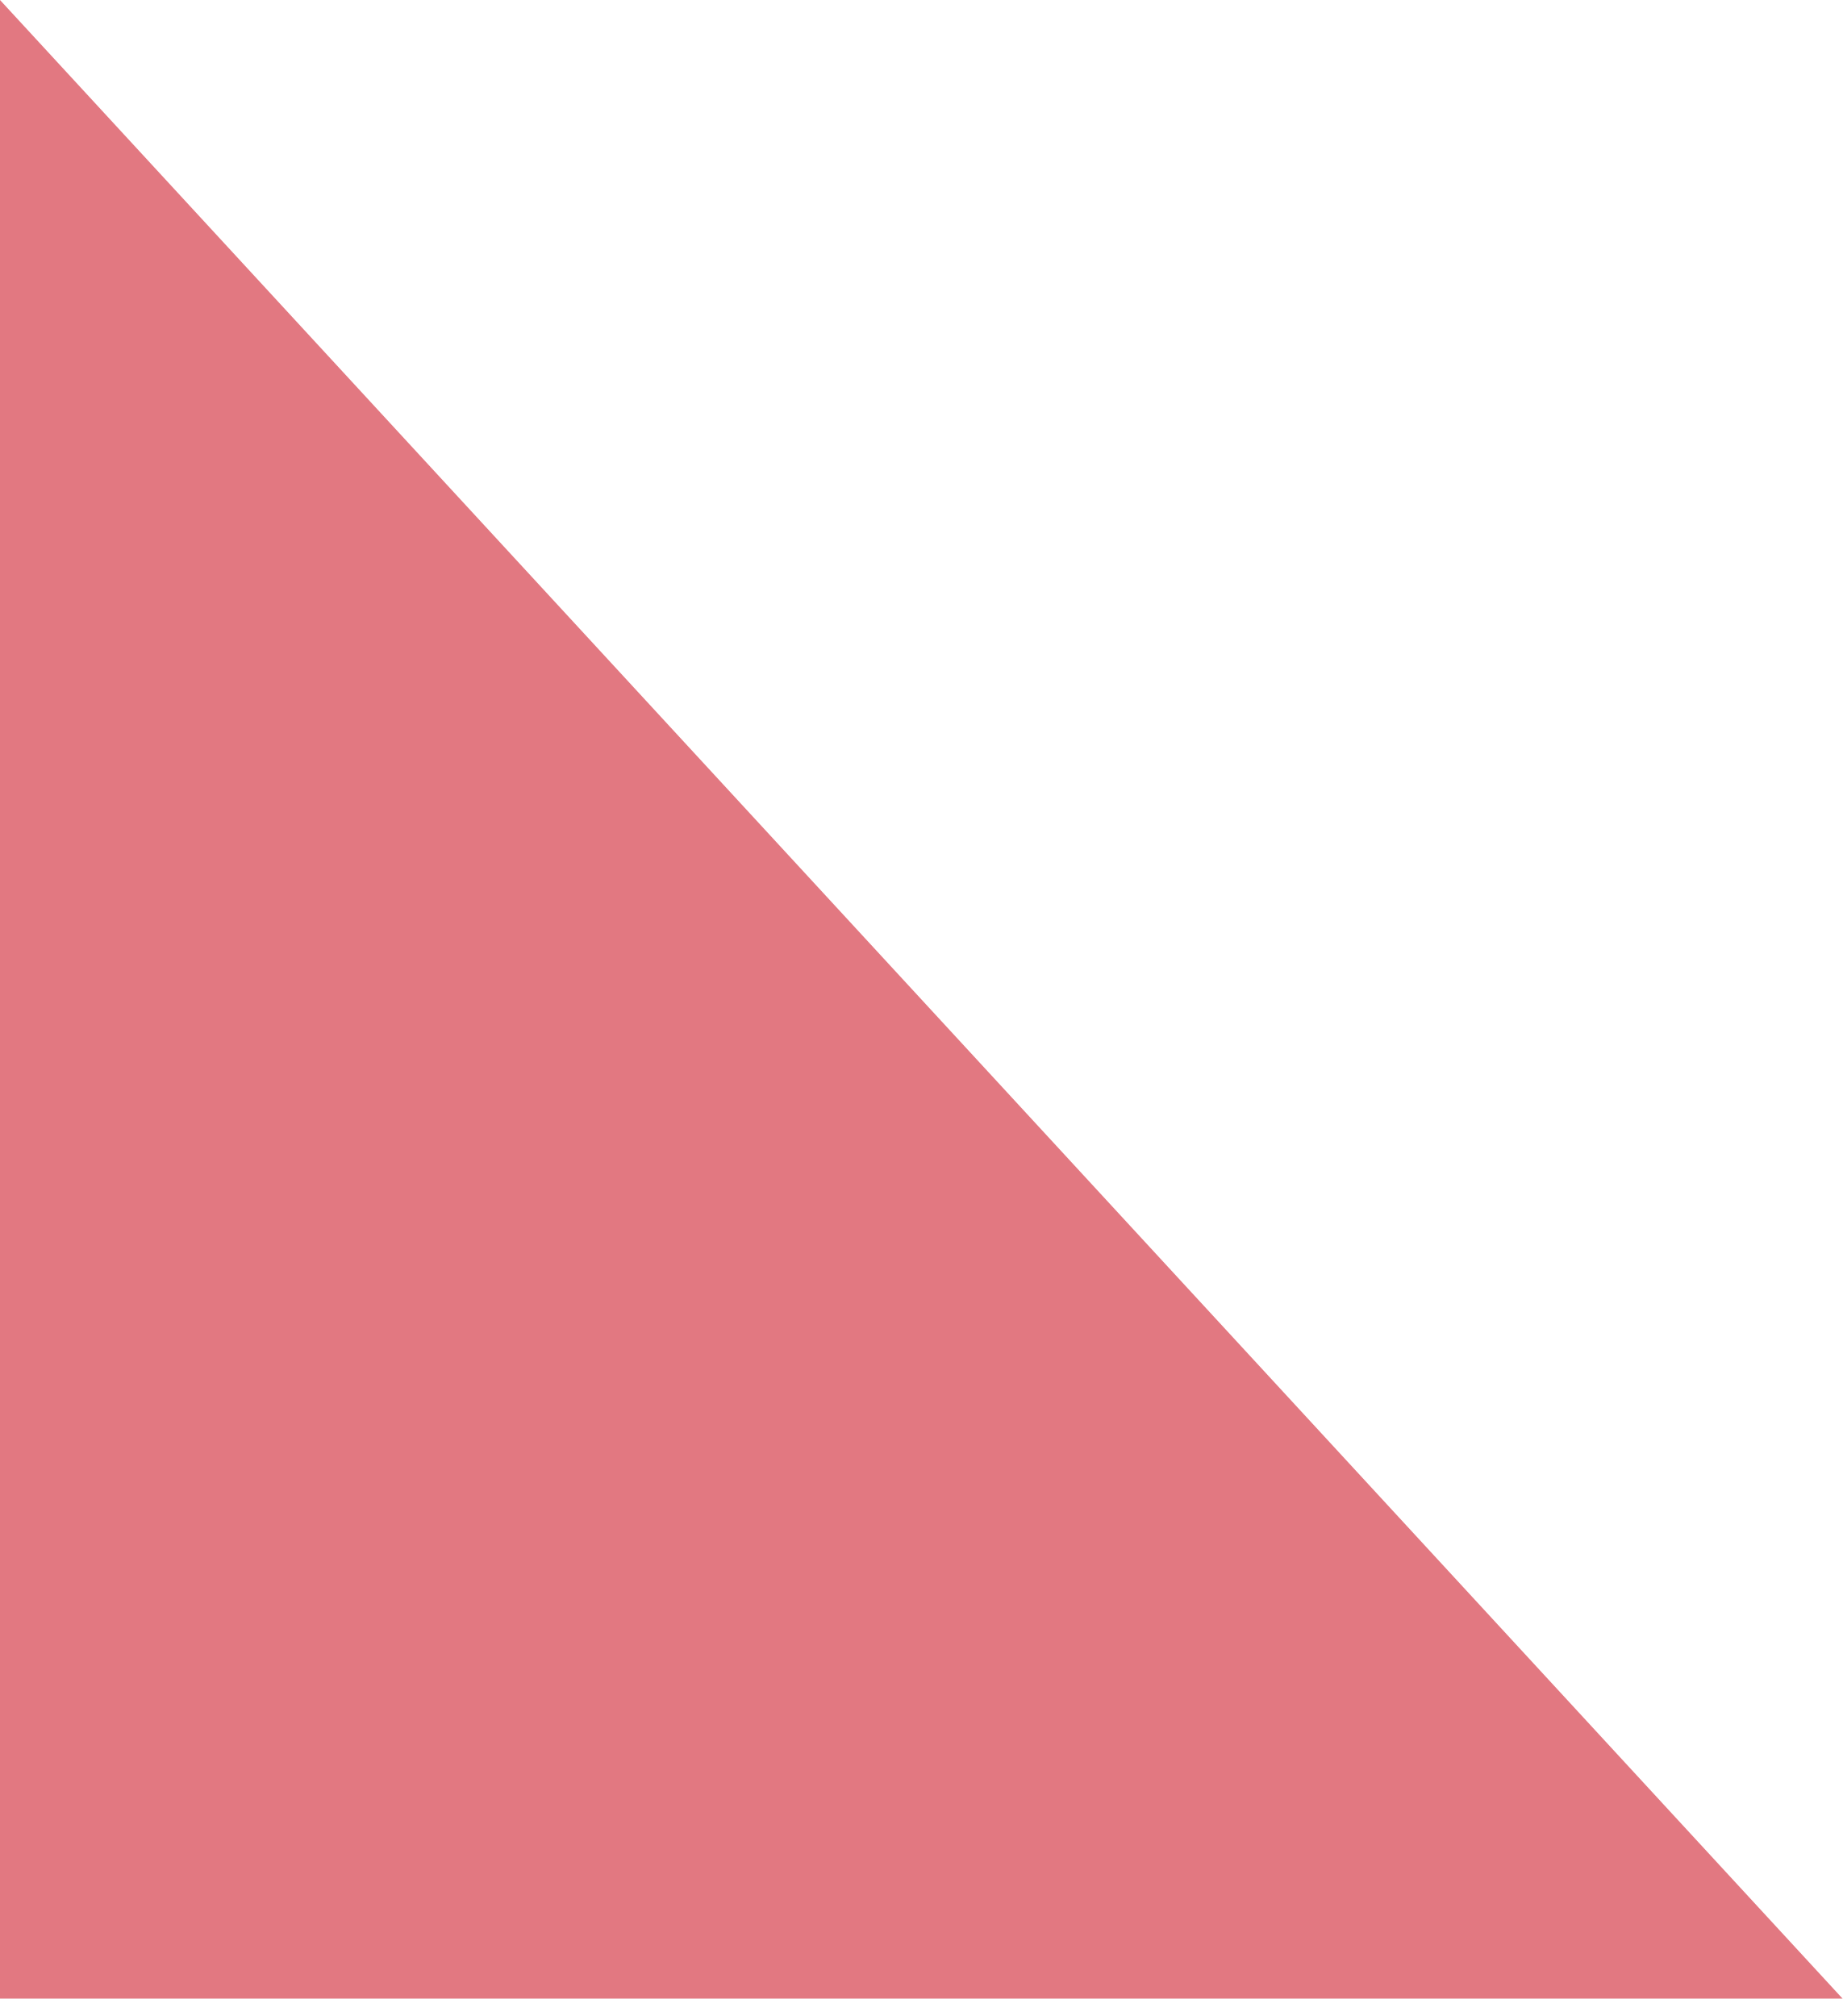
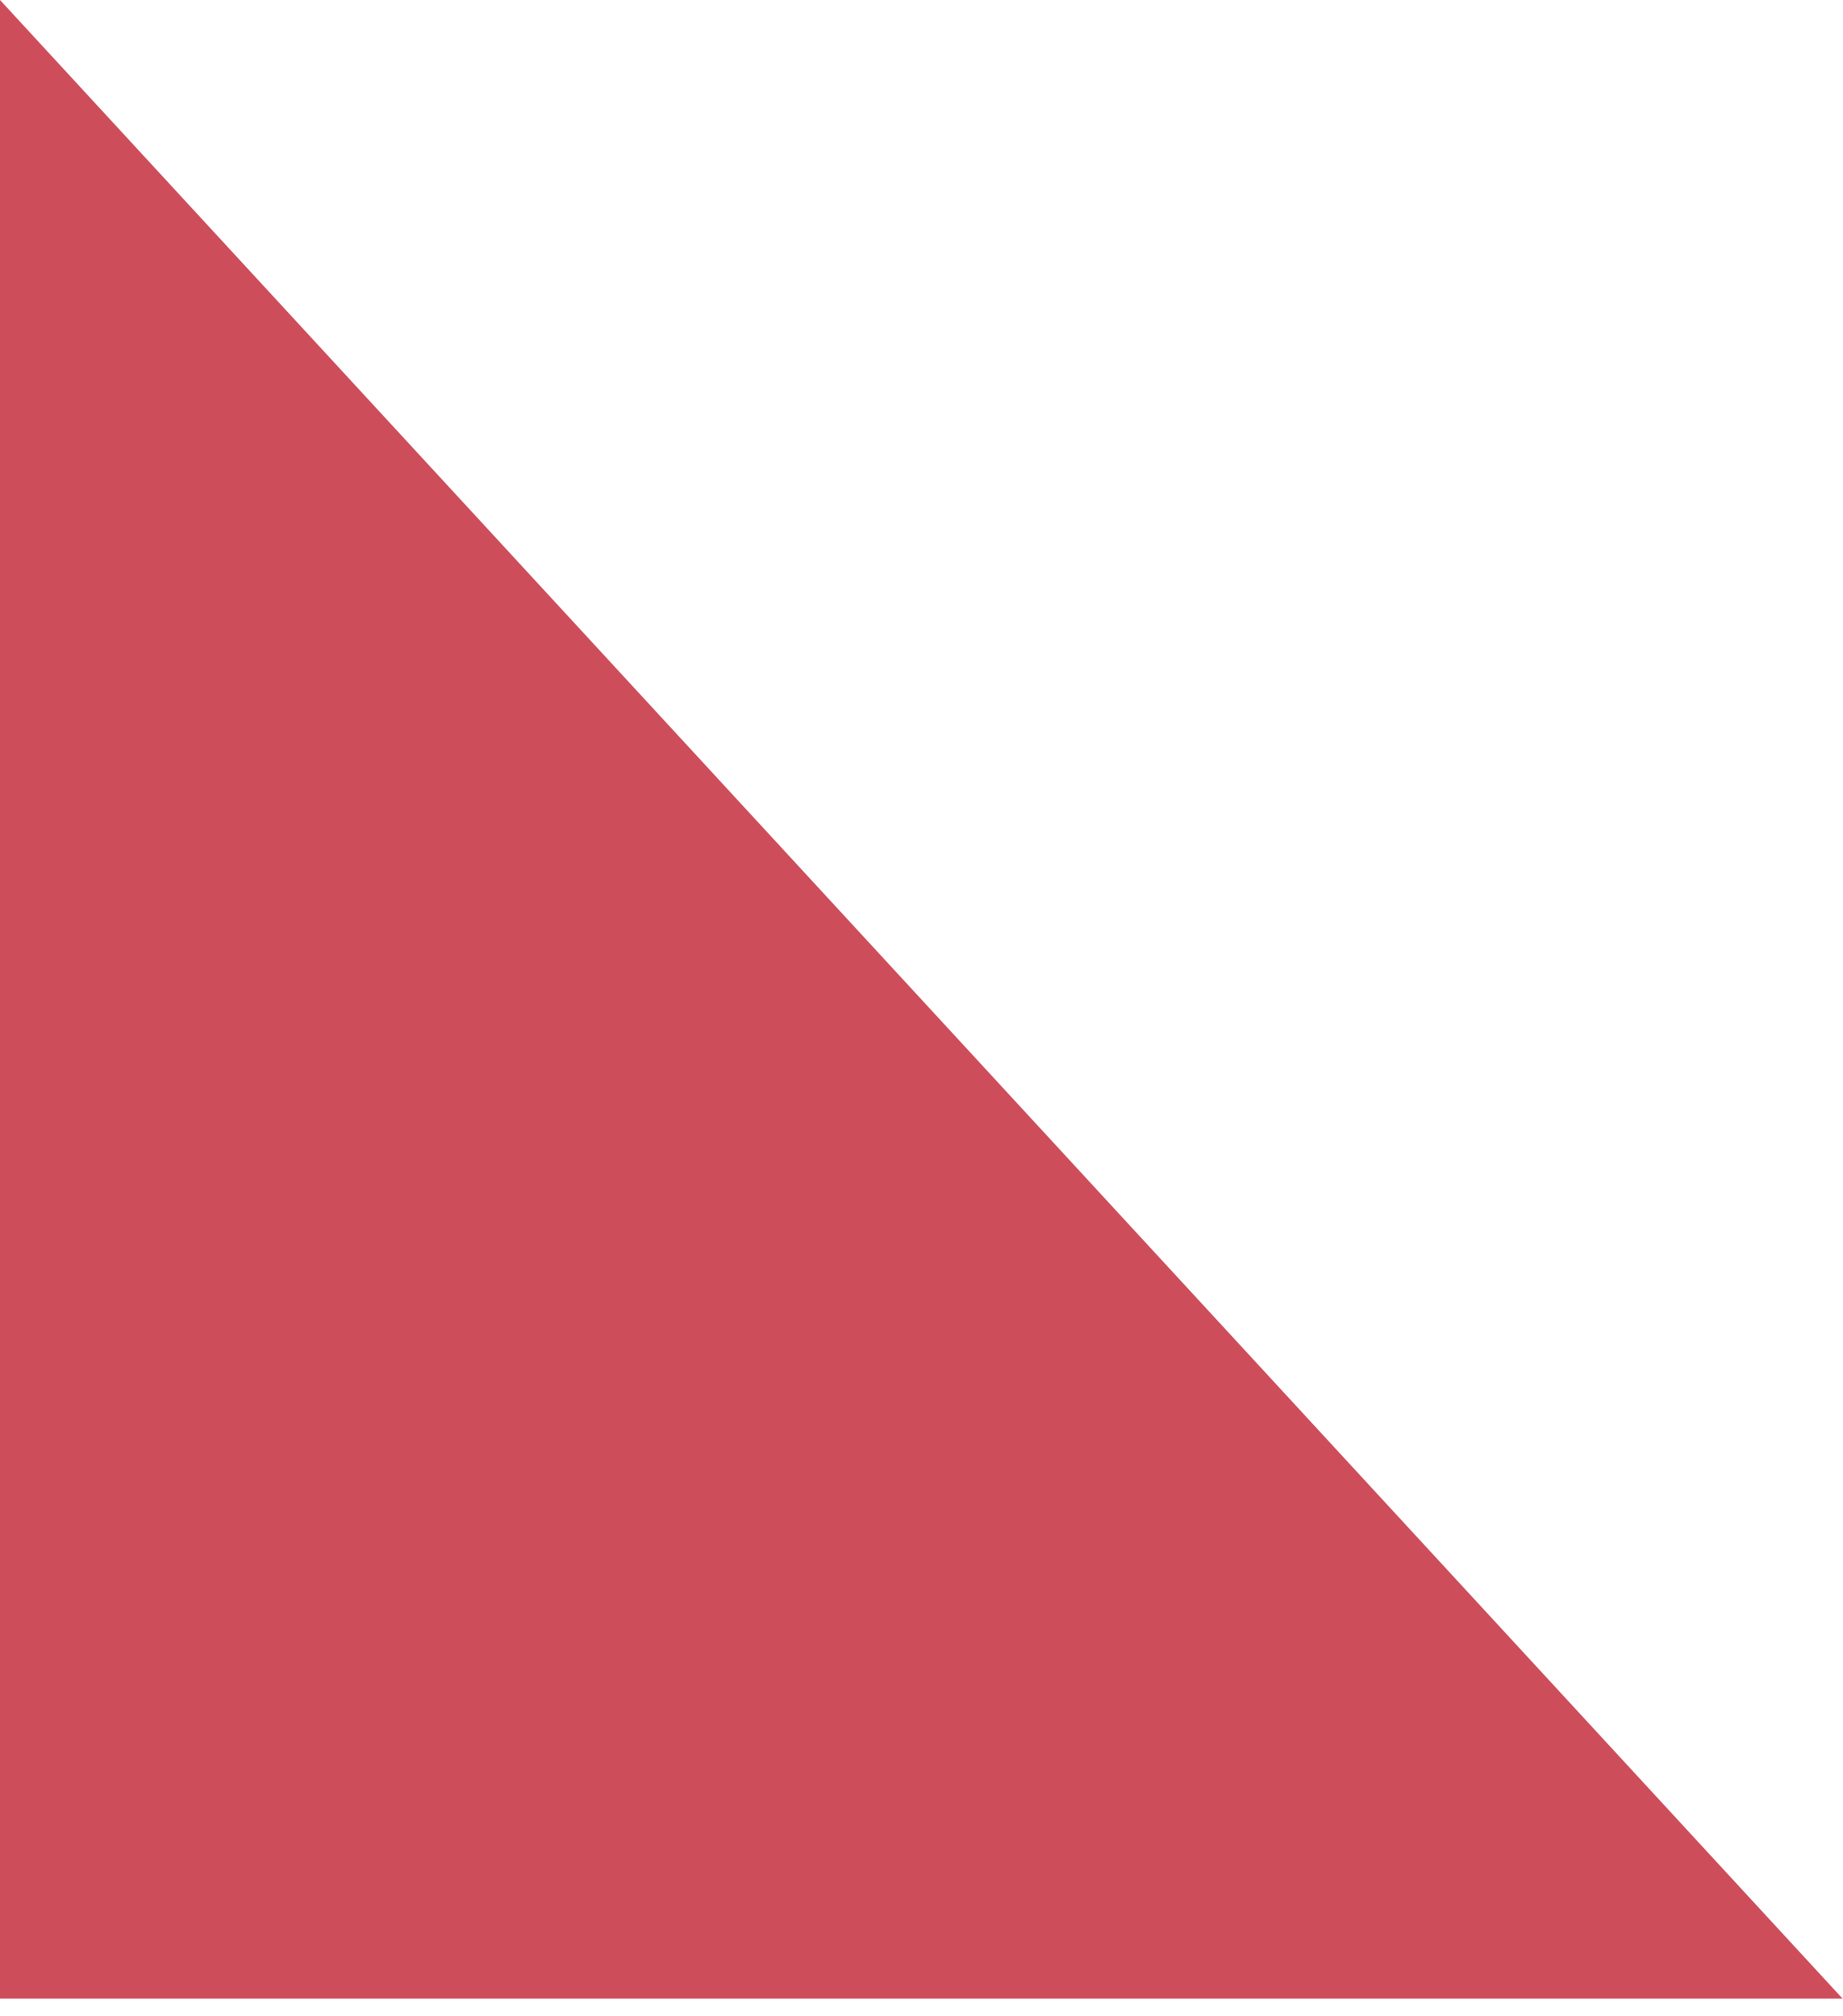
<svg xmlns="http://www.w3.org/2000/svg" width="53" height="58" viewBox="0 0 53 58" fill="none">
-   <path id="路径 8" fill-rule="evenodd" style="fill:#E27881" transform="translate(-2.25 2.25)  rotate(90 28.75 26.5)" opacity="1" d="M0 53L57.5 0L57.5 53L0 53Z" />
+   <path id="路径 8" fill-rule="evenodd" style="fill:#CD4D5B" transform="translate(-2.25 2.25)  rotate(90 28.75 26.5)" opacity="1" d="M0 53L57.5 0L57.5 53L0 53Z" />
</svg>
